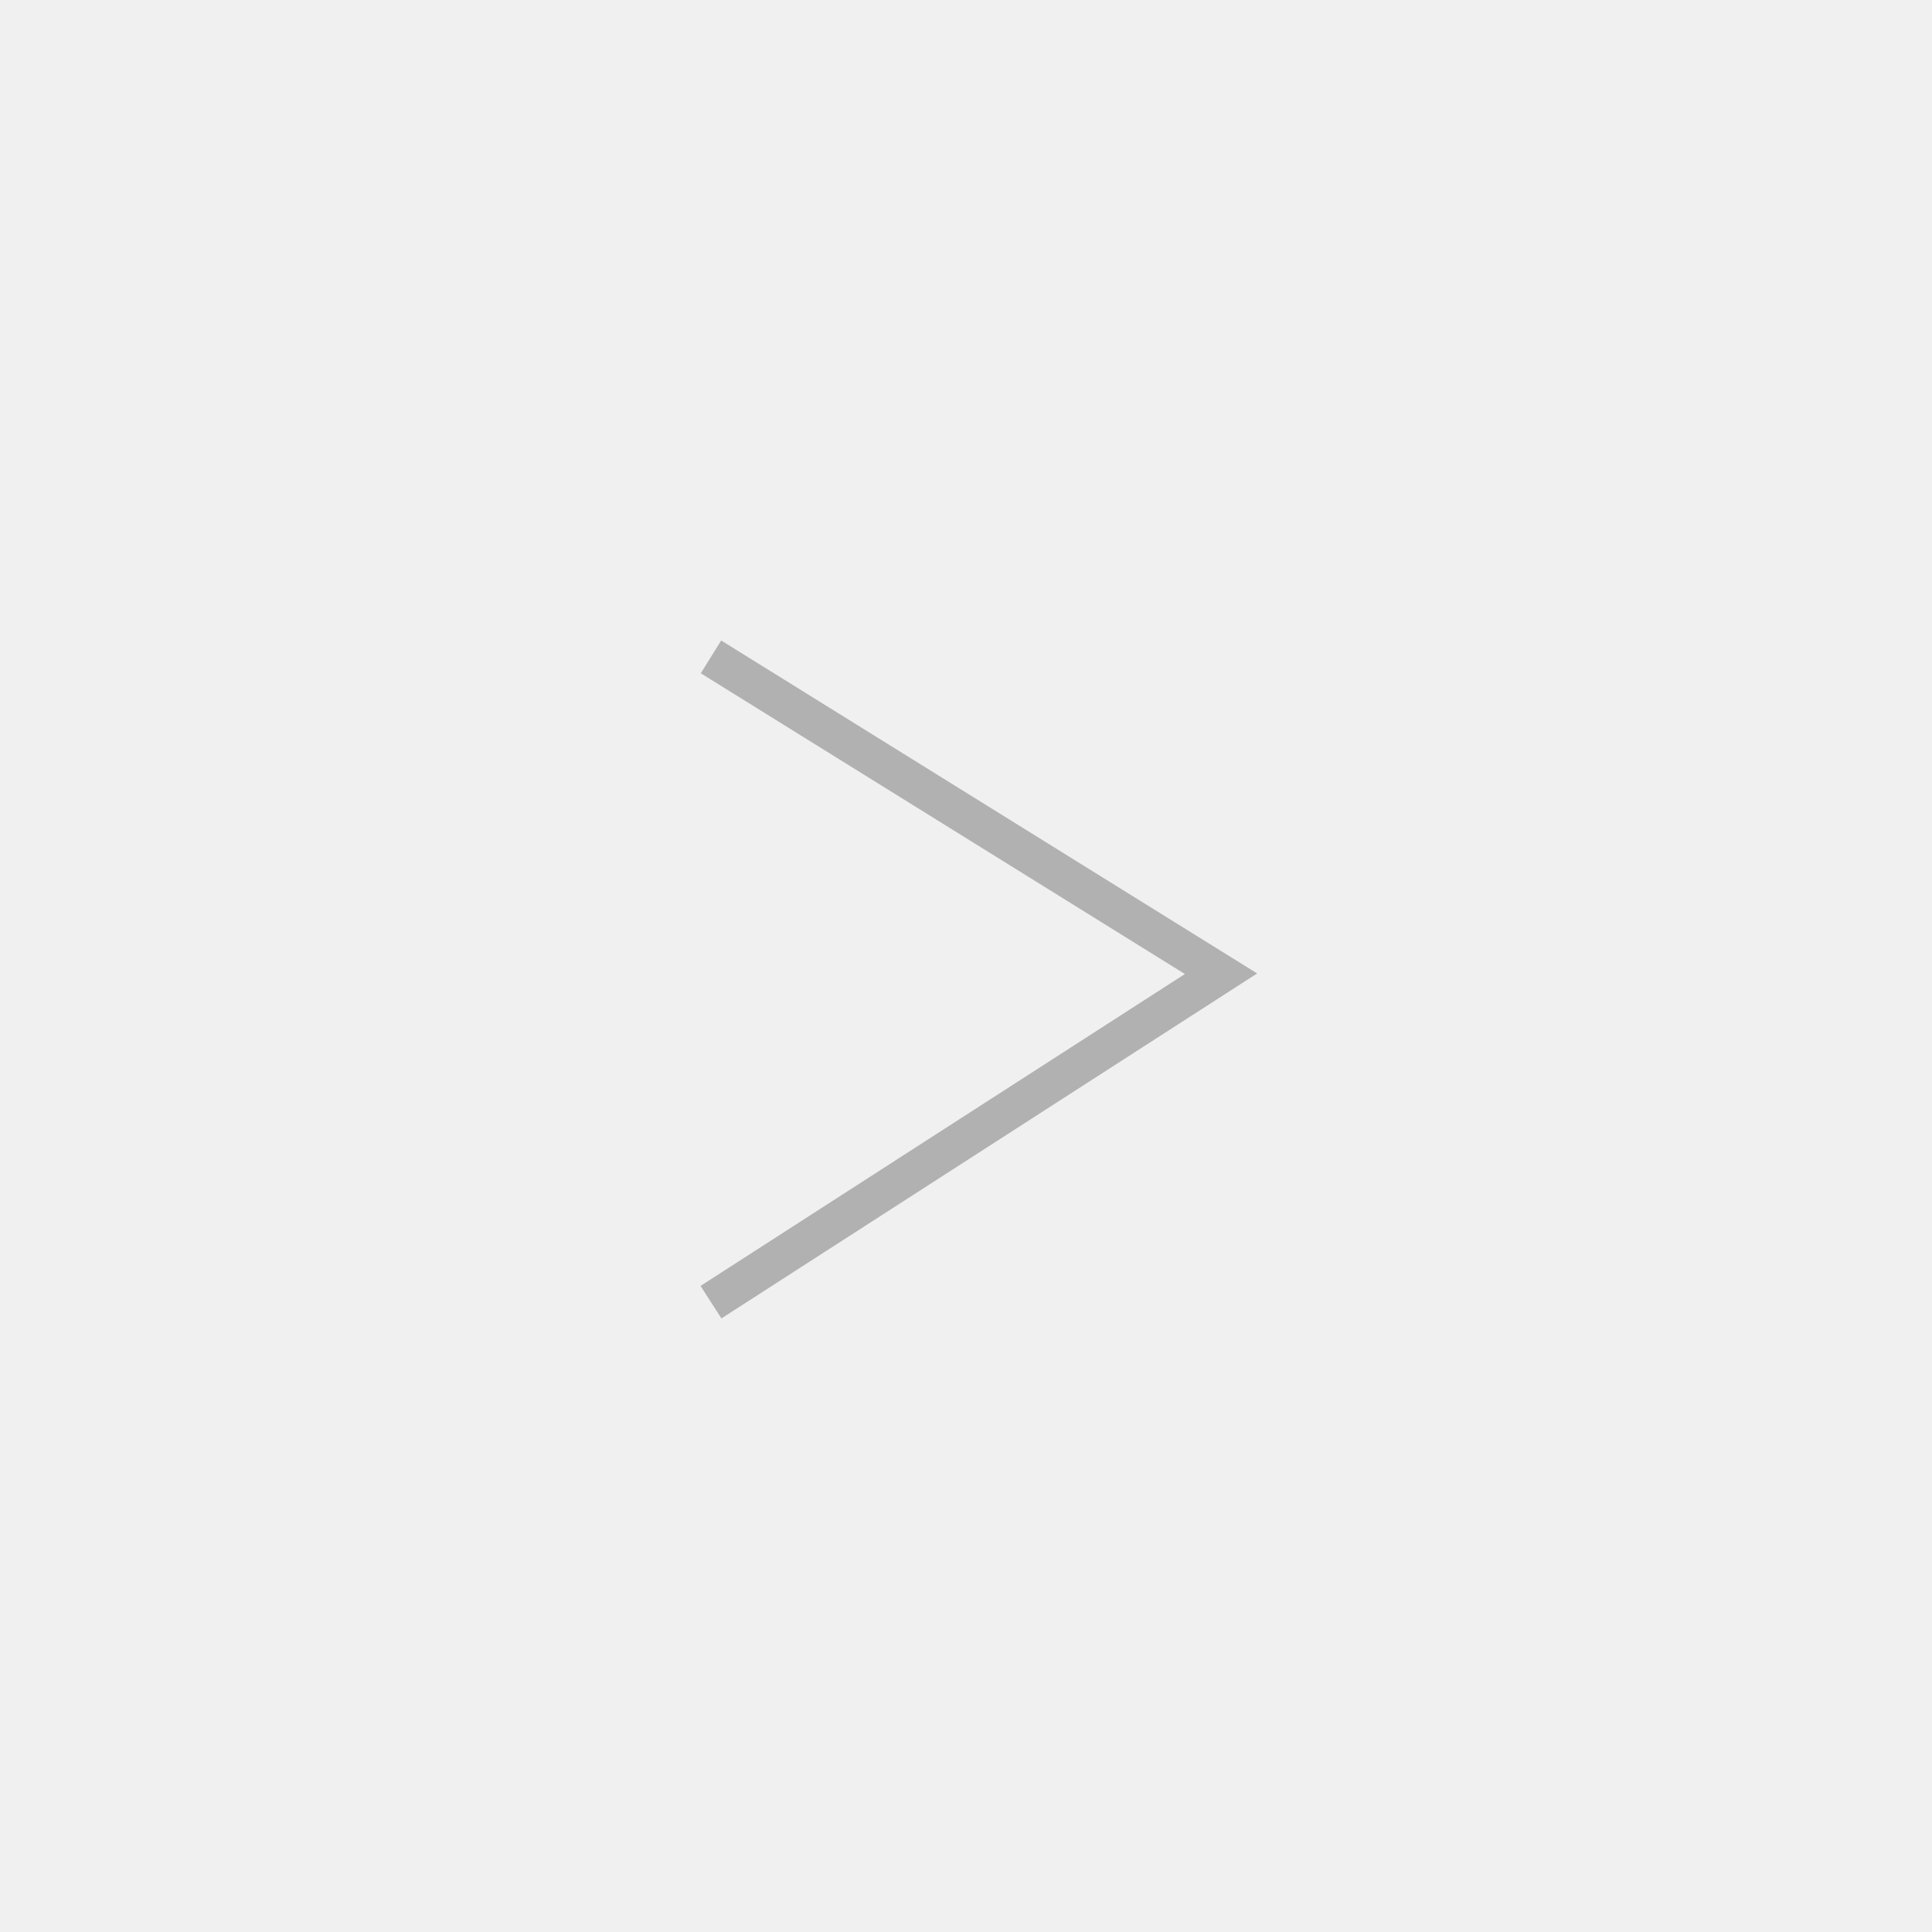
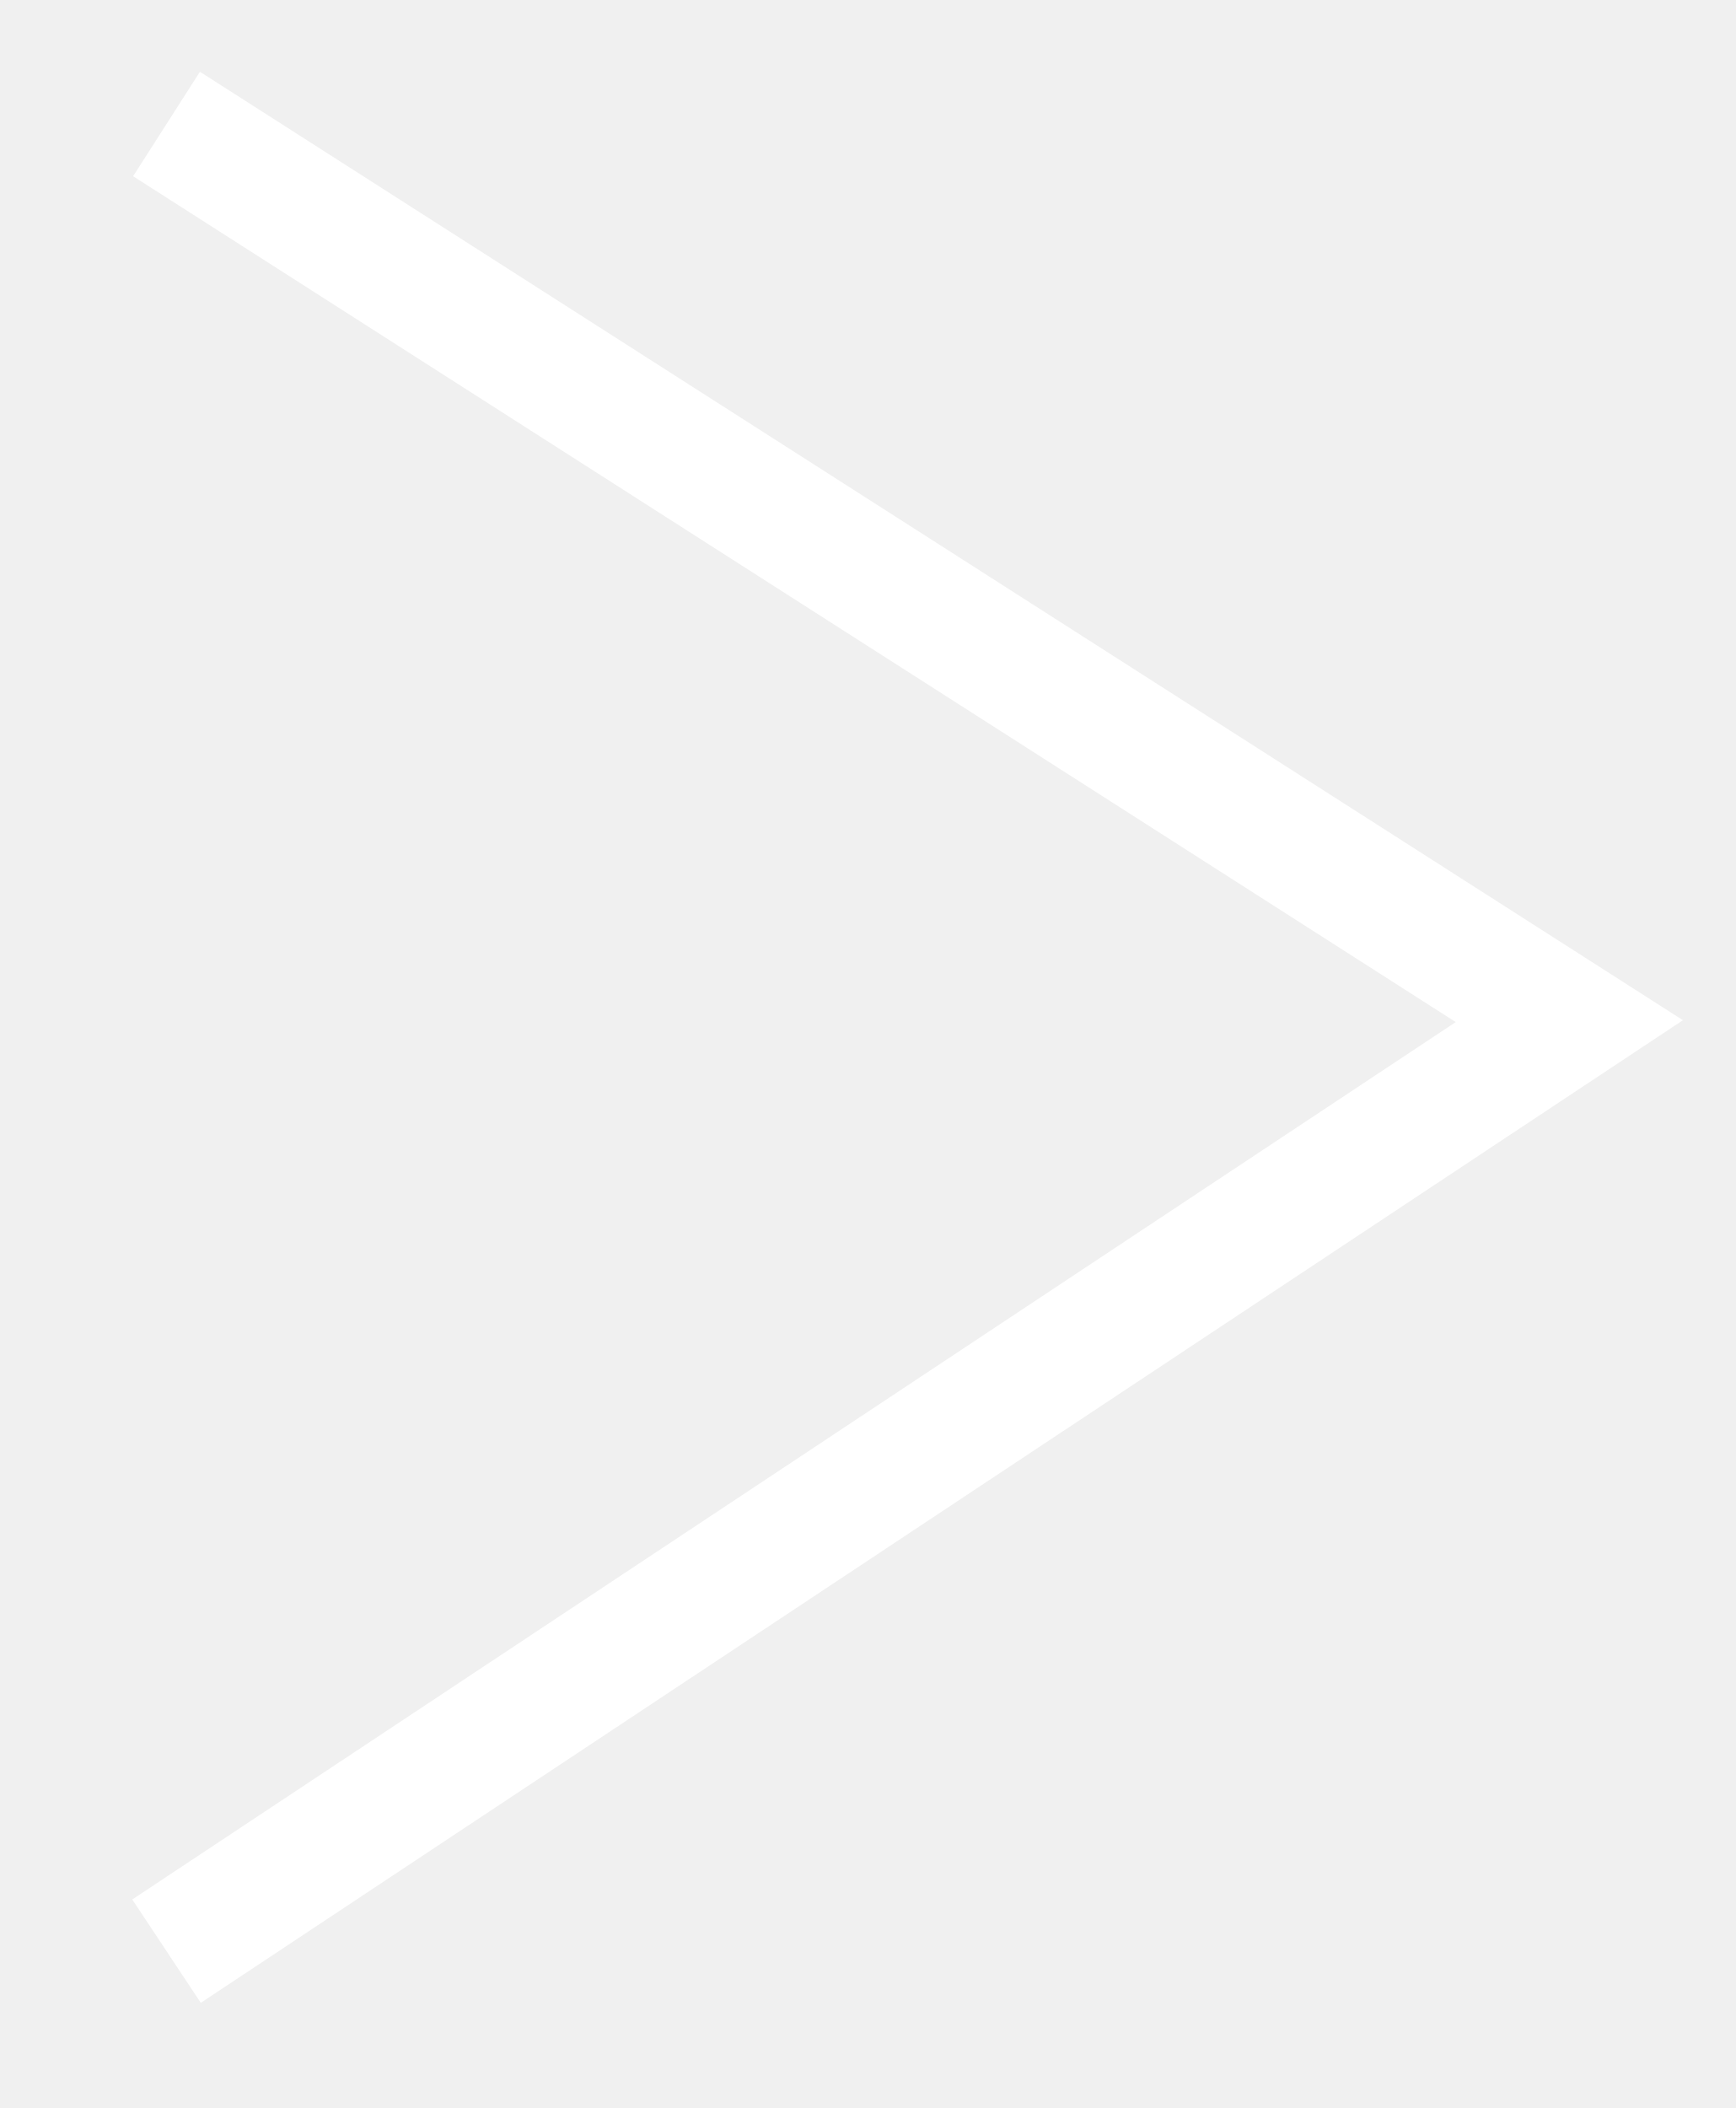
- <svg xmlns="http://www.w3.org/2000/svg" version="1.1" id="Layer_1" x="0px" y="0px" viewBox="0 0 50 50" enable-background="new 0 0 50 50" xml:space="preserve">
-   <polyline fill="none" stroke="#B1B1B1" stroke-miterlimit="10" points="18.4,17 31.6,25.2 18.4,33.7 " />
+ <svg xmlns="http://www.w3.org/2000/svg" width="14px" height="17px" viewBox="0 0 14 17" version="1.1">
+   <defs />
+   <g id="Page-1" stroke="none" stroke-width="1" fill="none" fill-rule="evenodd">
+     <g id="Artboard" stroke="#FFFFFF">
+       <path d="M1.343,1 L12.657,8.235 L1.343,15.735" id="Shape" />
+     </g>
+   </g>
</svg>
